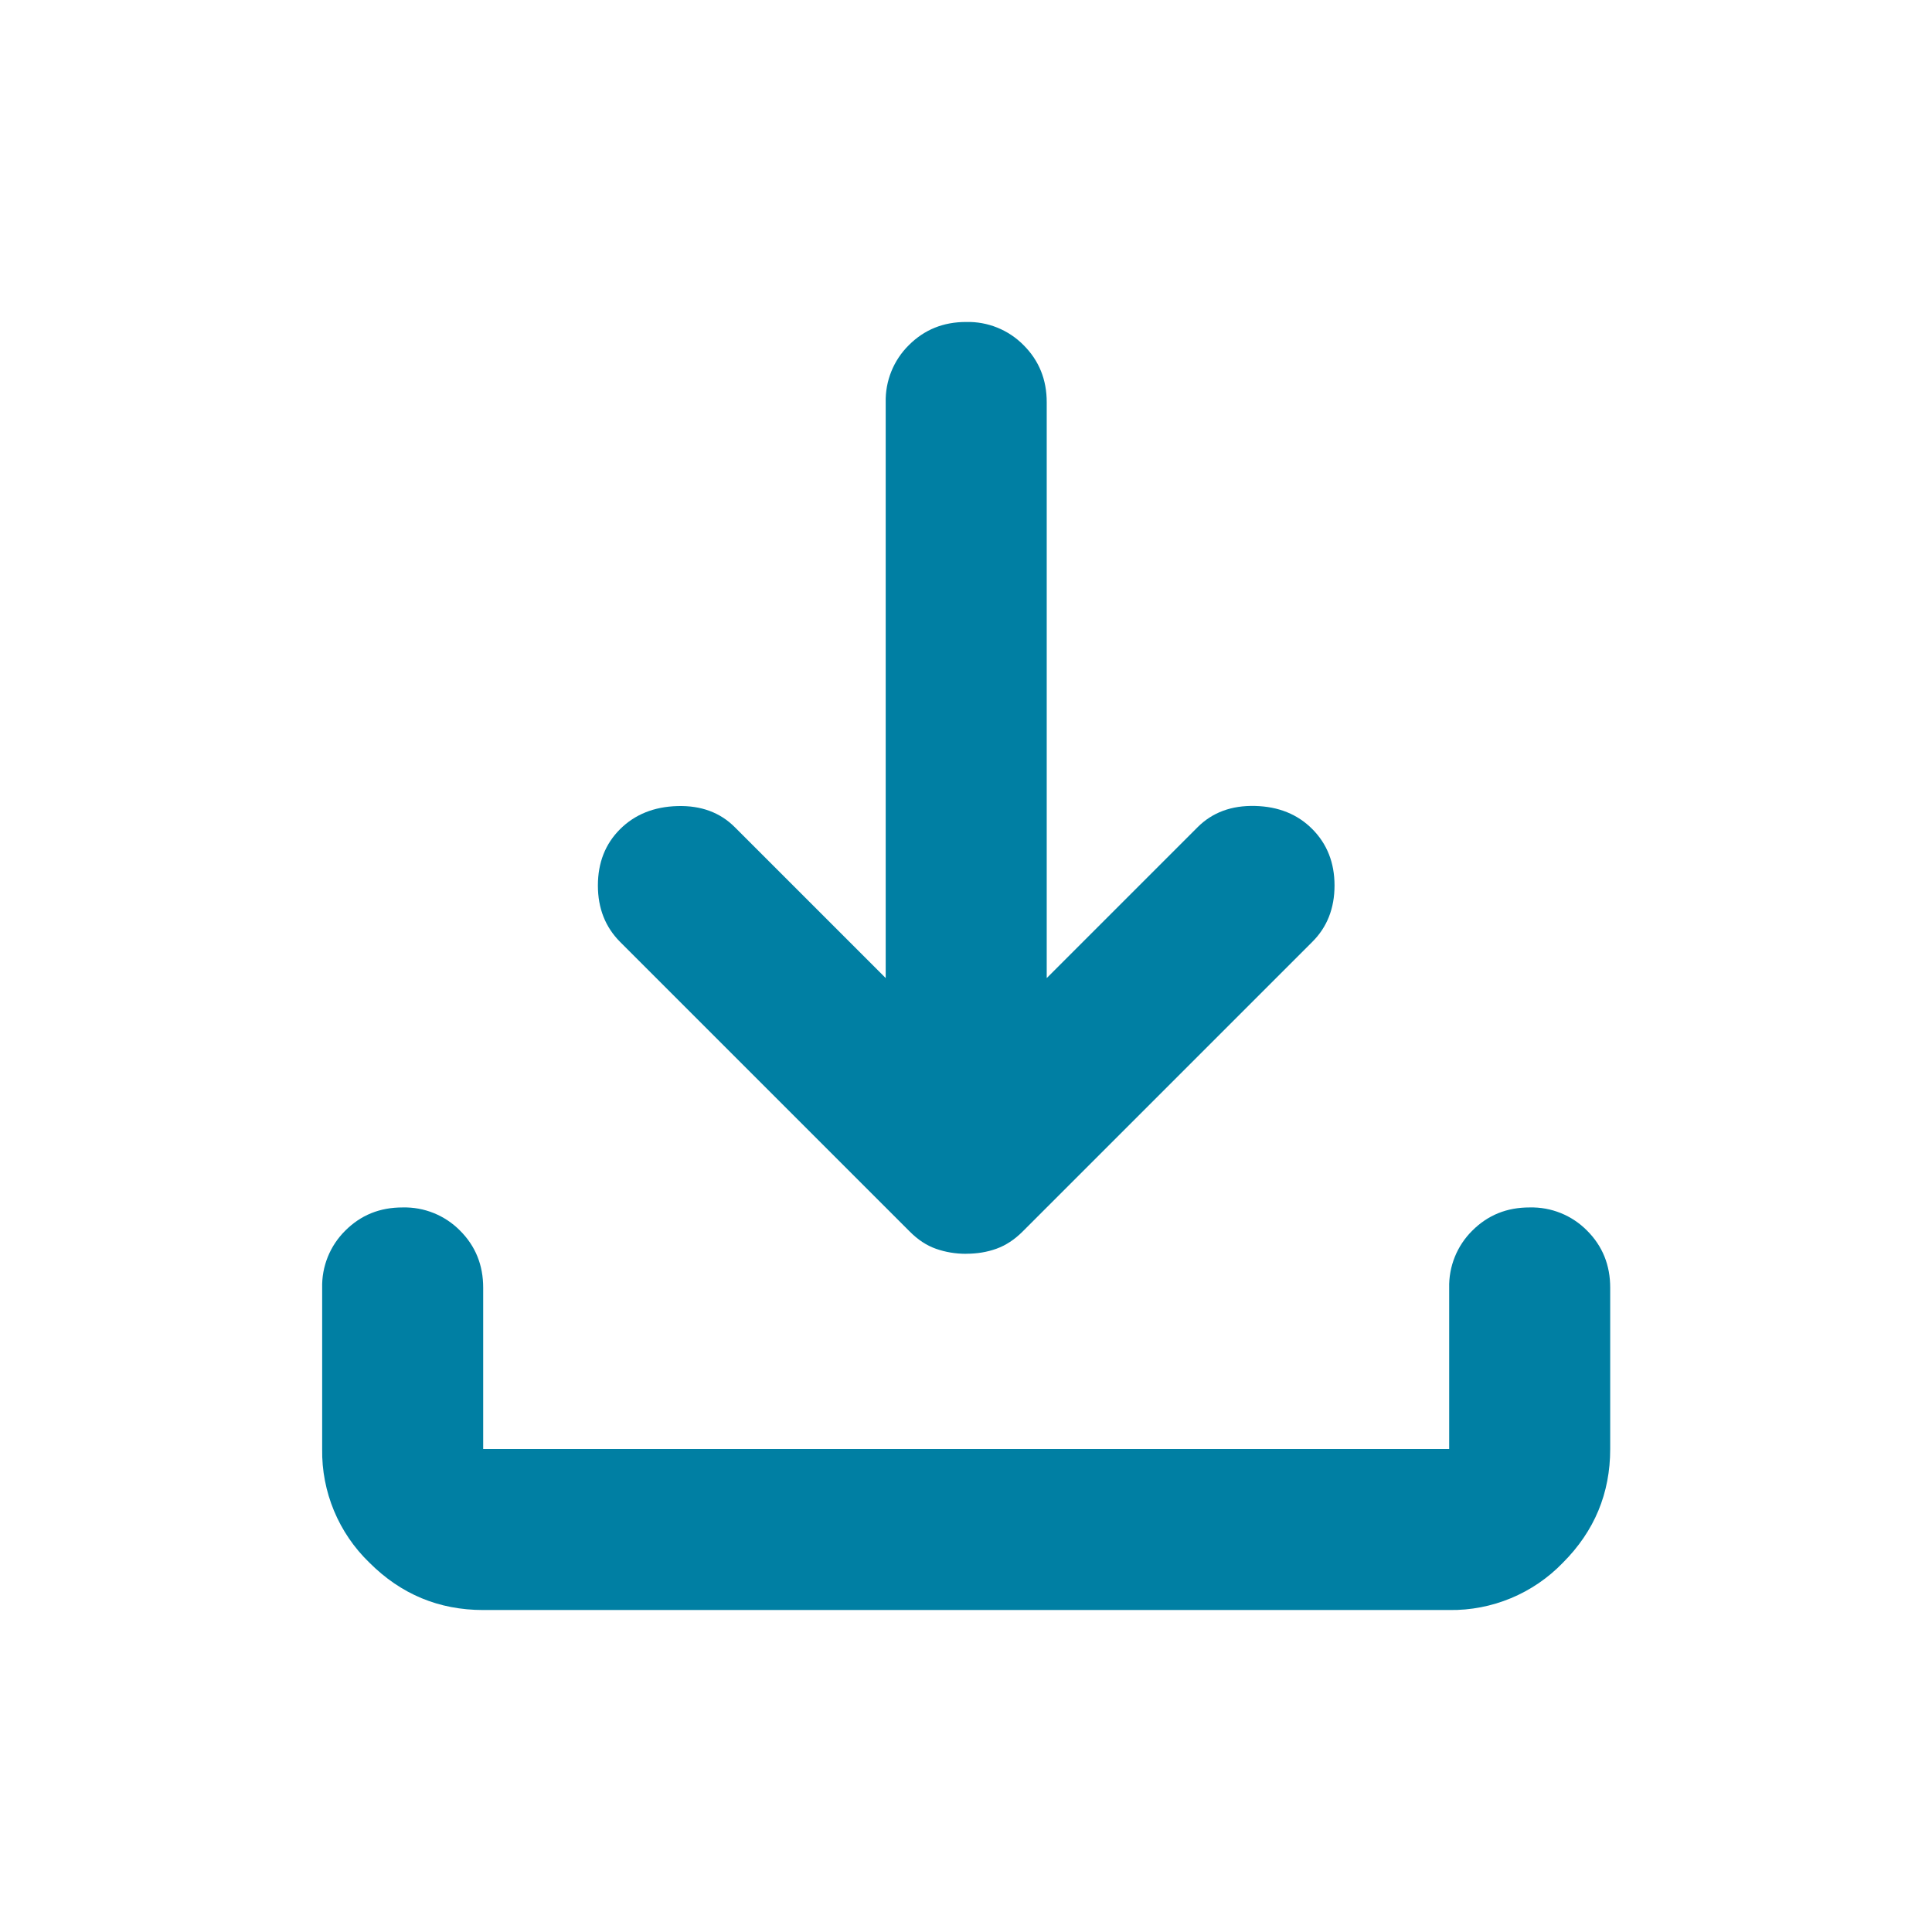
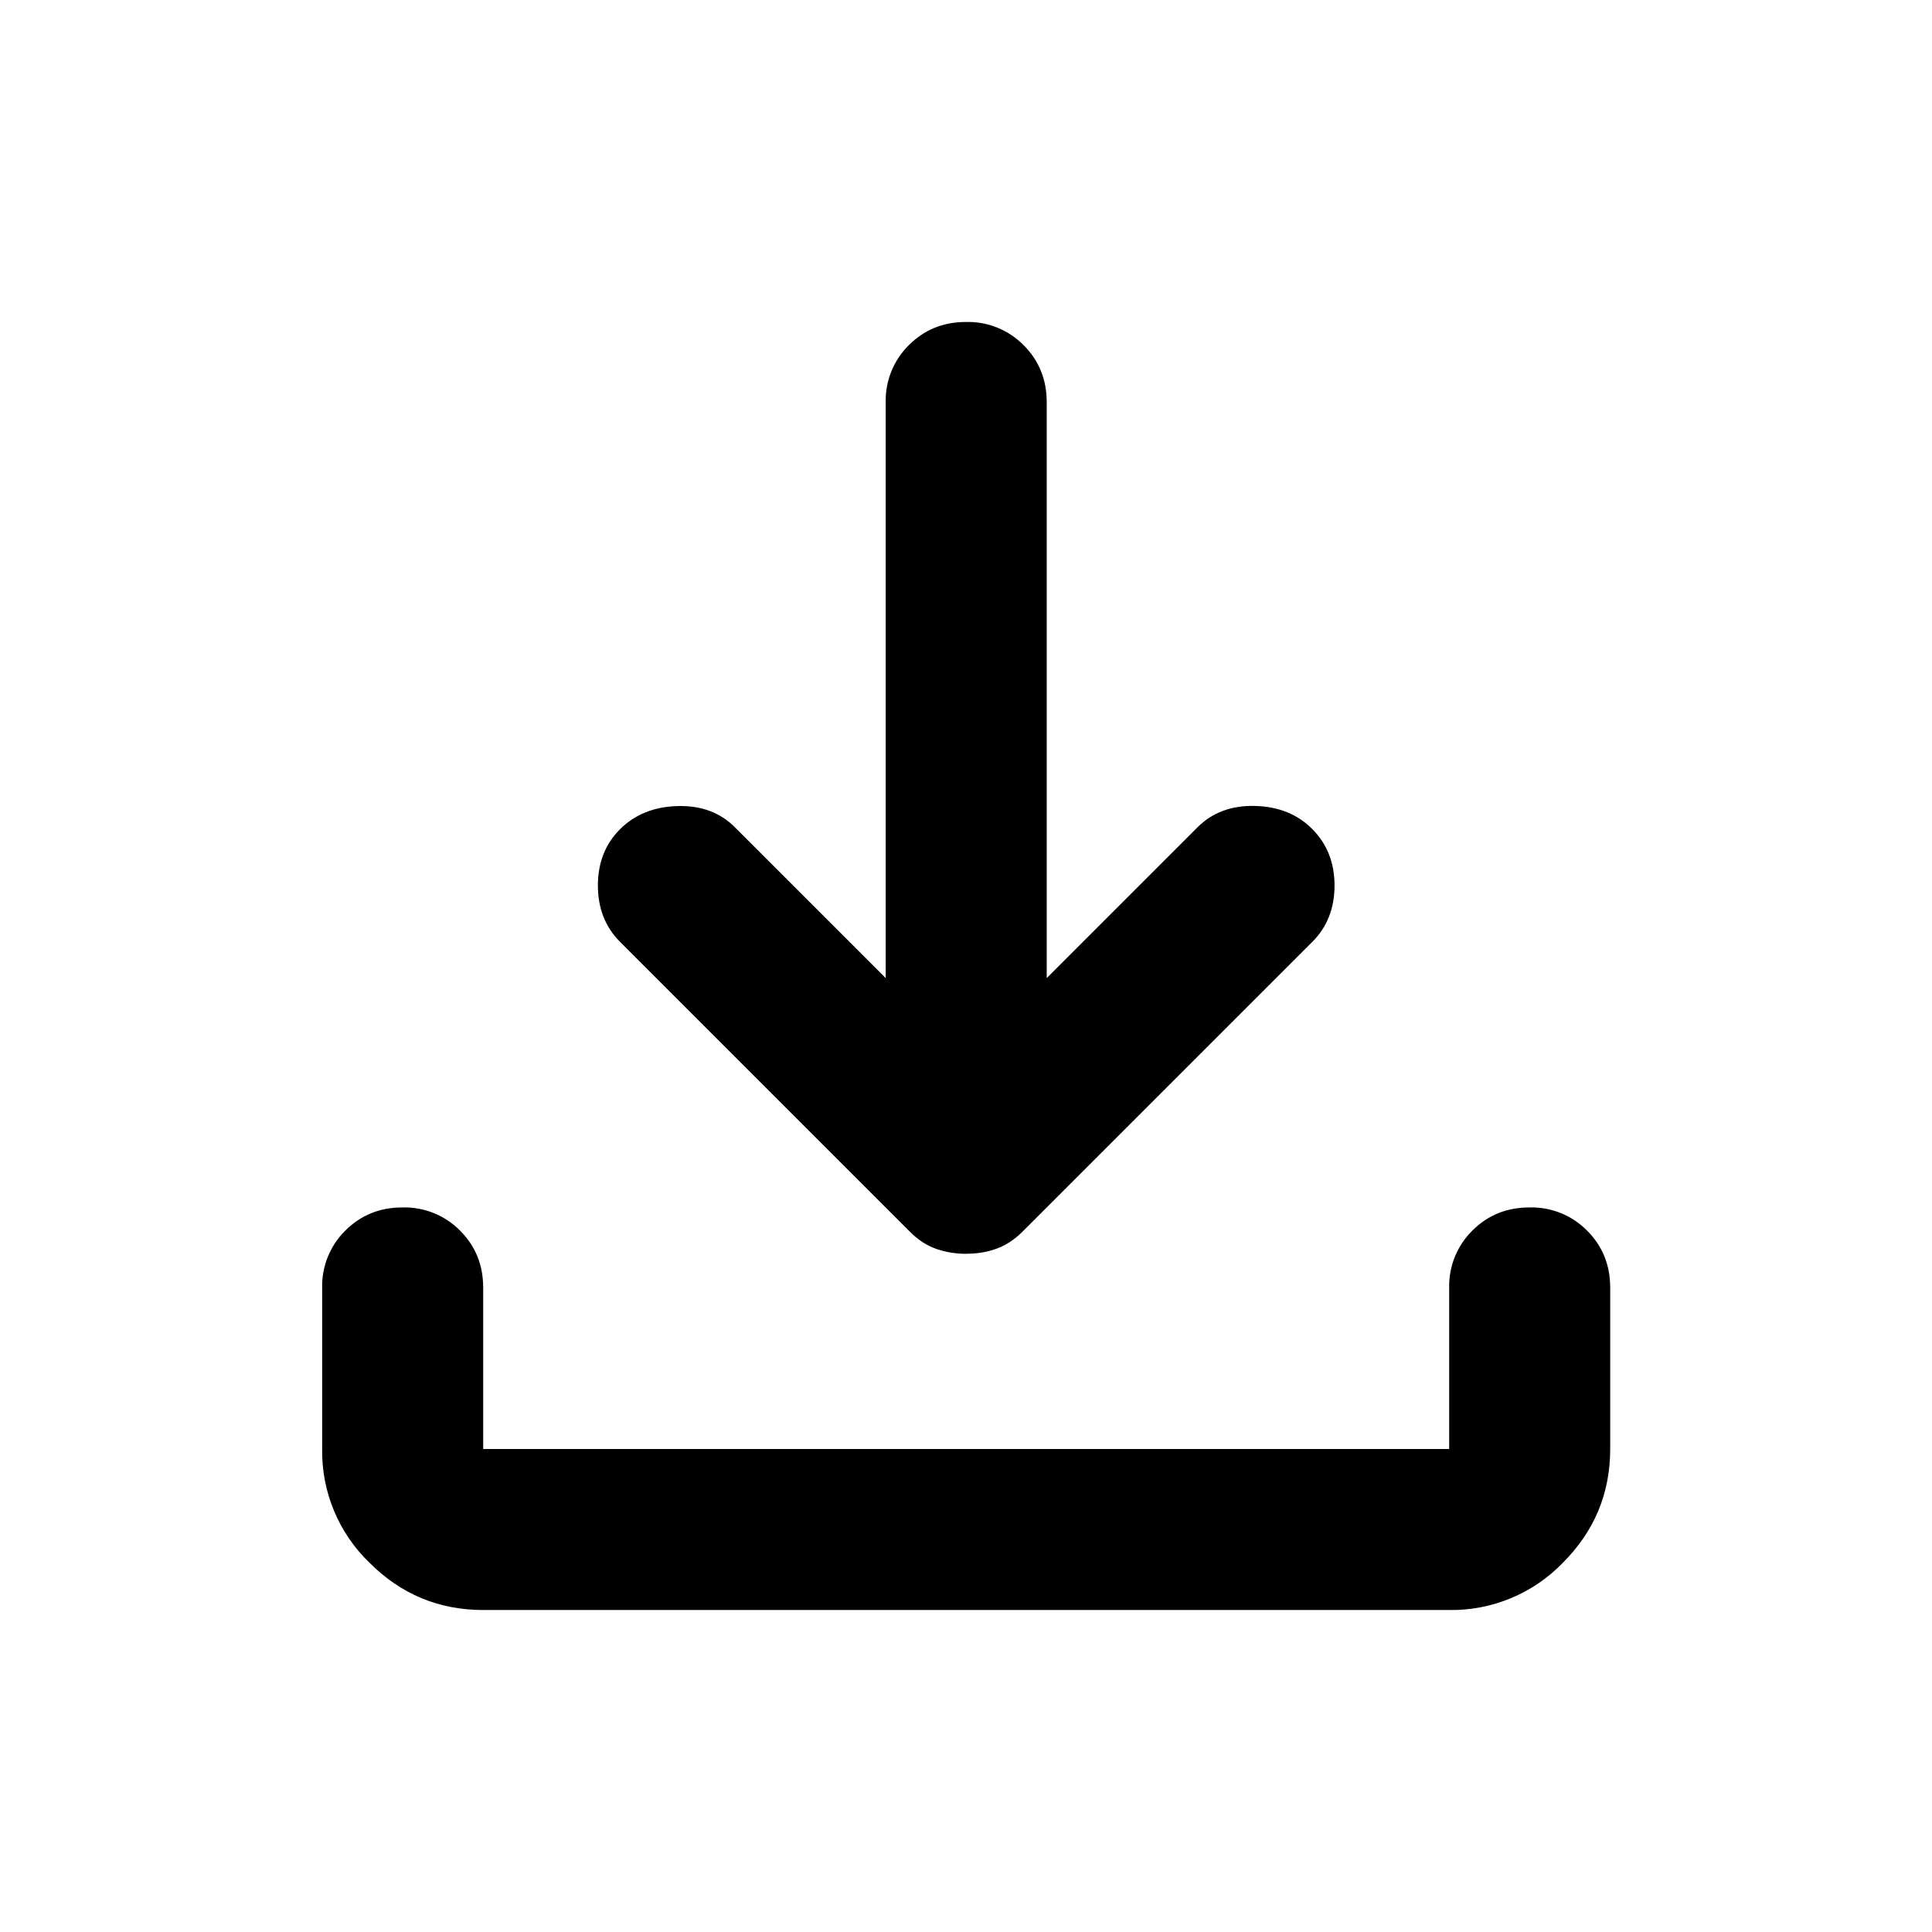
- <svg xmlns="http://www.w3.org/2000/svg" width="32" height="32" fill="none">
-   <path d="M16.003 20.767c-.178 0-.344-.028-.5-.083s-.3-.15-.433-.284l-4.8-4.8c-.244-.245-.367-.556-.367-.933s.122-.689.367-.933.561-.372.951-.383.706.106.949.349l2.5 2.5V6.667a1.29 1.29 0 0 1 .384-.951c.256-.256.572-.384.949-.383a1.29 1.29 0 0 1 .951.384c.256.256.384.572.383.949V16.2l2.5-2.5c.245-.244.561-.361.951-.351s.706.139.949.384.367.556.367.933-.122.689-.367.933l-4.8 4.8c-.133.133-.278.228-.433.284s-.322.083-.5.083zm-8 5.9c-.733 0-1.361-.261-1.884-.784A2.56 2.56 0 0 1 5.336 24v-2.667a1.29 1.29 0 0 1 .384-.951c.256-.256.572-.384.949-.383a1.29 1.29 0 0 1 .951.384c.256.256.384.572.383.949V24h16v-2.667a1.29 1.29 0 0 1 .384-.951c.256-.256.572-.384.949-.383a1.29 1.29 0 0 1 .951.384c.256.256.384.572.383.949V24c0 .733-.261 1.361-.784 1.884a2.56 2.56 0 0 1-1.883.783h-16z" fill="#007fa3" />
+ <svg xmlns="http://www.w3.org/2000/svg" width="32" height="32">
+   <path d="M16.003 20.767c-.178 0-.344-.028-.5-.083s-.3-.15-.433-.284l-4.8-4.8c-.244-.245-.367-.556-.367-.933s.122-.689.367-.933.561-.372.951-.383.706.106.949.349l2.5 2.5V6.667a1.29 1.29 0 0 1 .384-.951c.256-.256.572-.384.949-.383a1.29 1.29 0 0 1 .951.384c.256.256.384.572.383.949V16.2l2.5-2.5c.245-.244.561-.361.951-.351s.706.139.949.384.367.556.367.933-.122.689-.367.933l-4.8 4.8c-.133.133-.278.228-.433.284s-.322.083-.5.083zm-8 5.9c-.733 0-1.361-.261-1.884-.784A2.56 2.56 0 0 1 5.336 24v-2.667a1.29 1.29 0 0 1 .384-.951c.256-.256.572-.384.949-.383a1.29 1.29 0 0 1 .951.384c.256.256.384.572.383.949V24h16v-2.667a1.29 1.29 0 0 1 .384-.951c.256-.256.572-.384.949-.383a1.29 1.29 0 0 1 .951.384c.256.256.384.572.383.949V24c0 .733-.261 1.361-.784 1.884a2.56 2.56 0 0 1-1.883.783h-16z" />
</svg>
